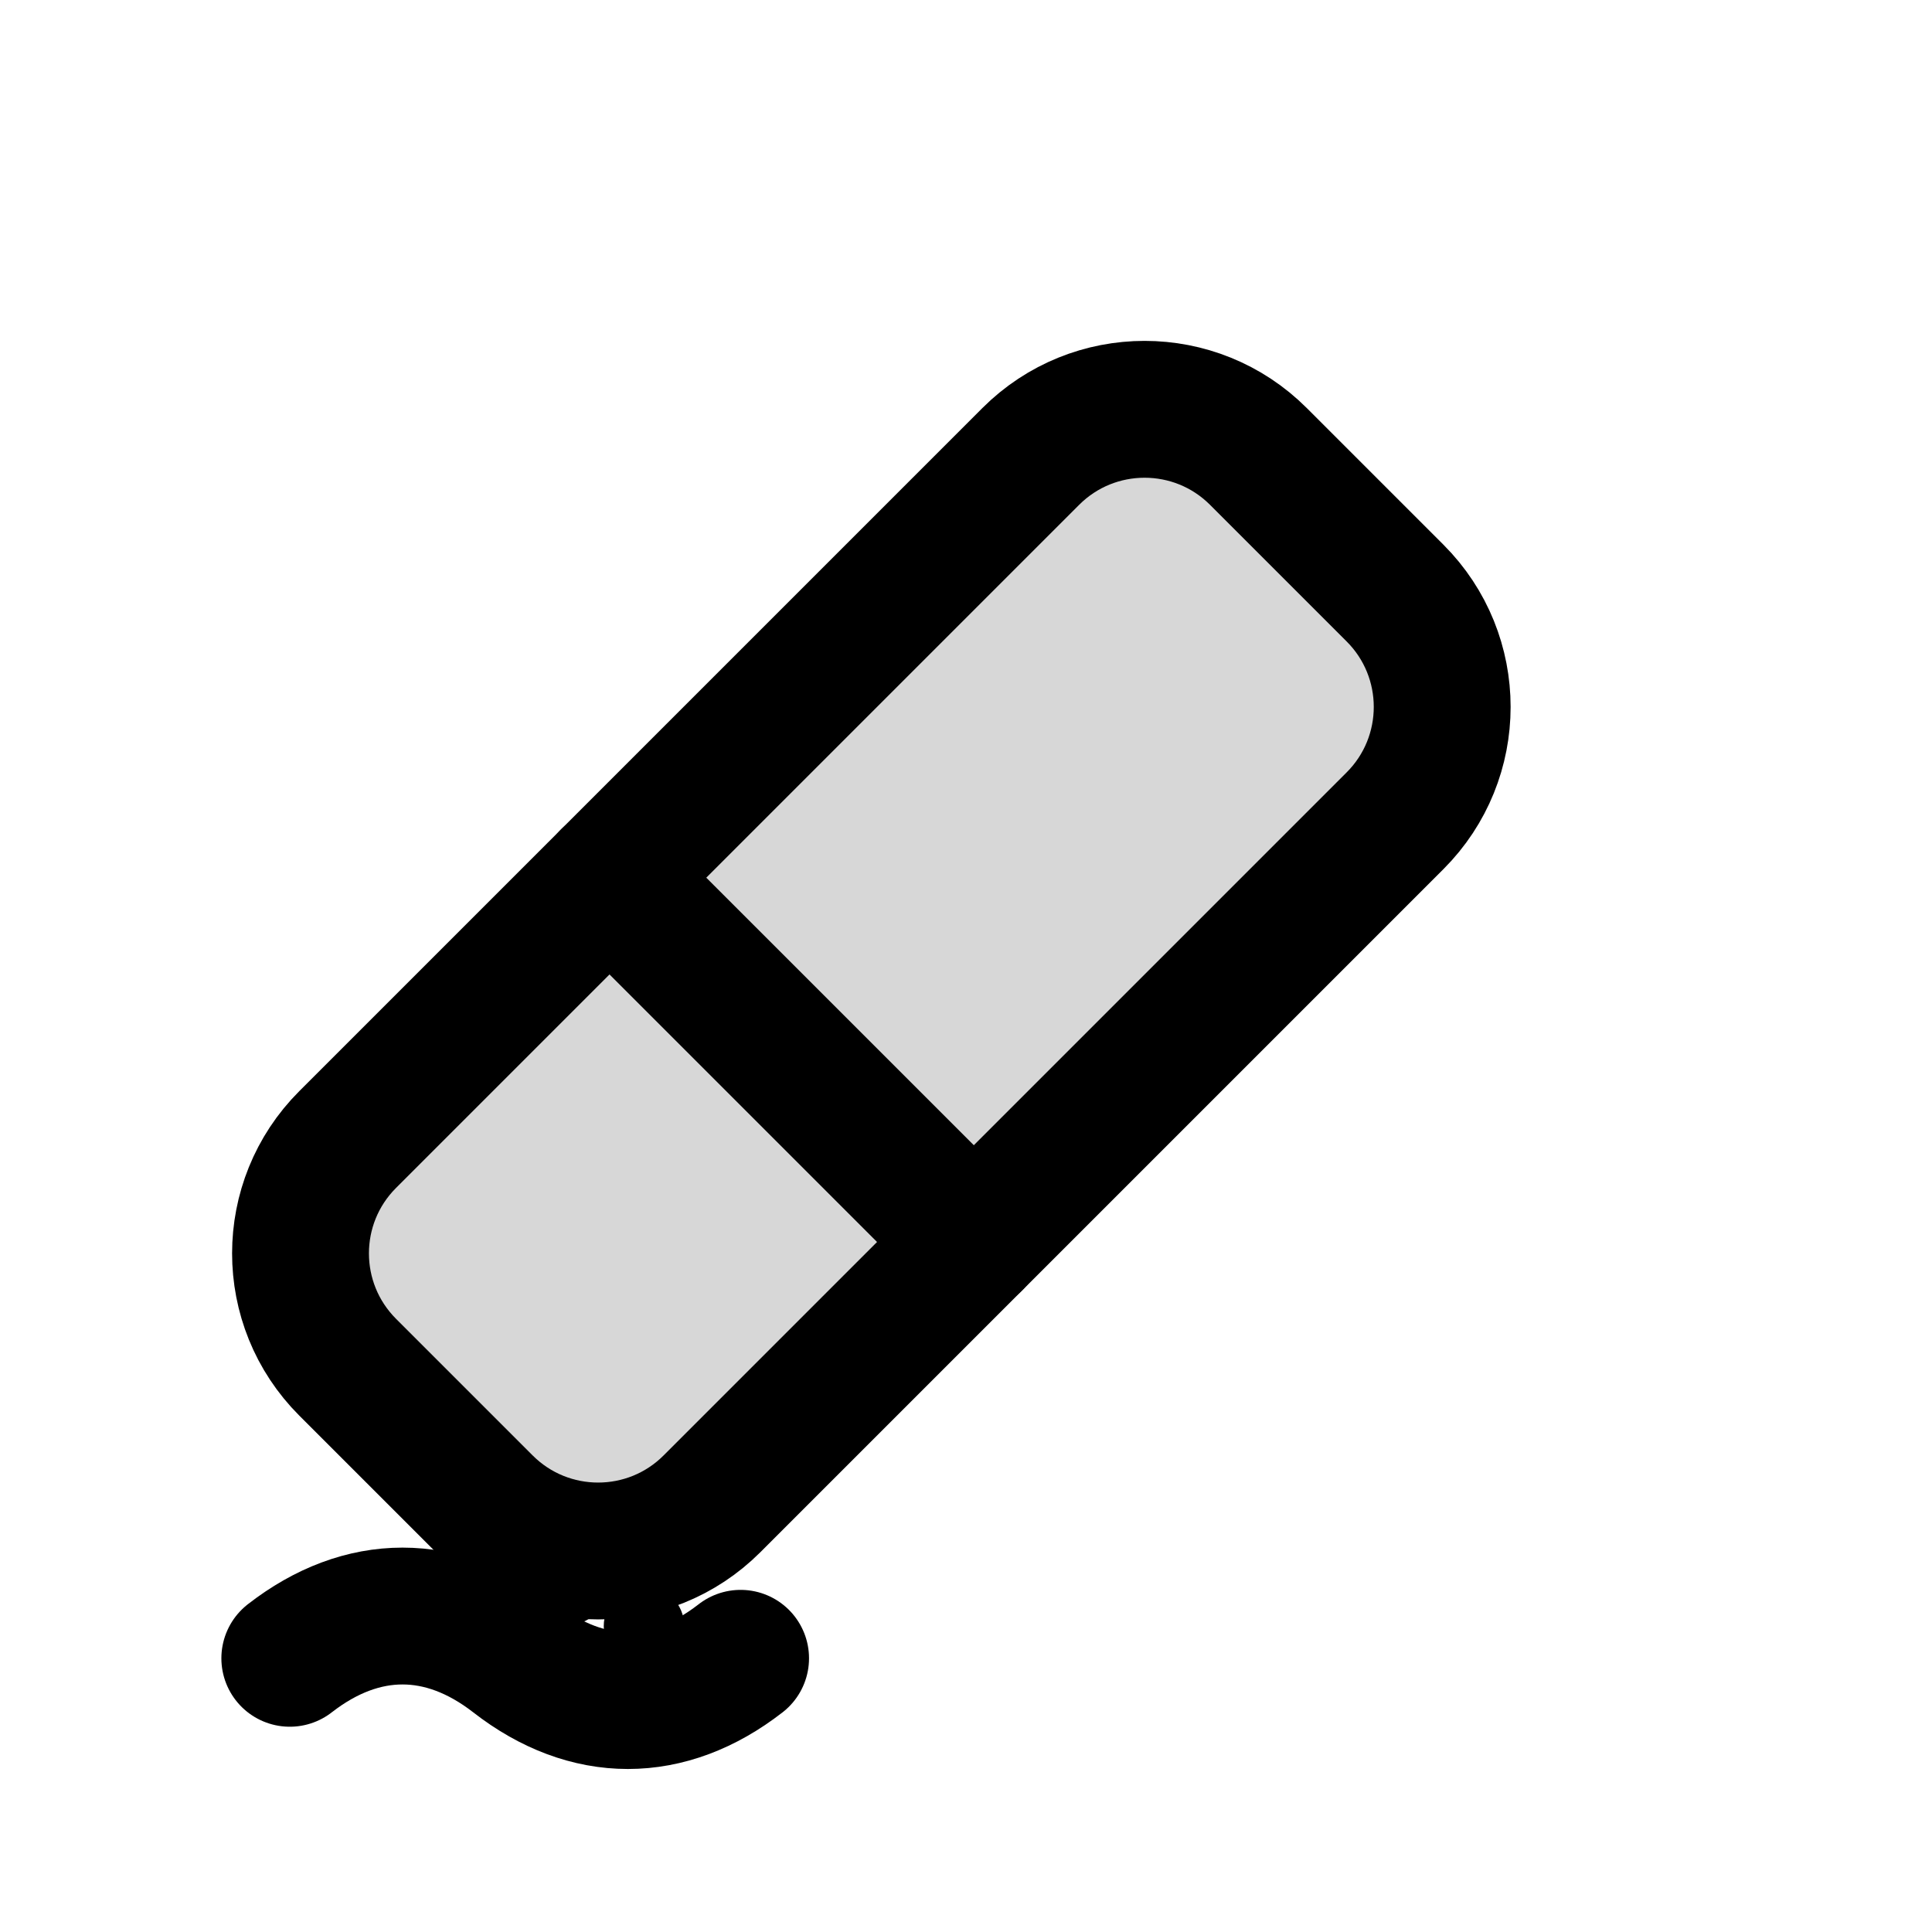
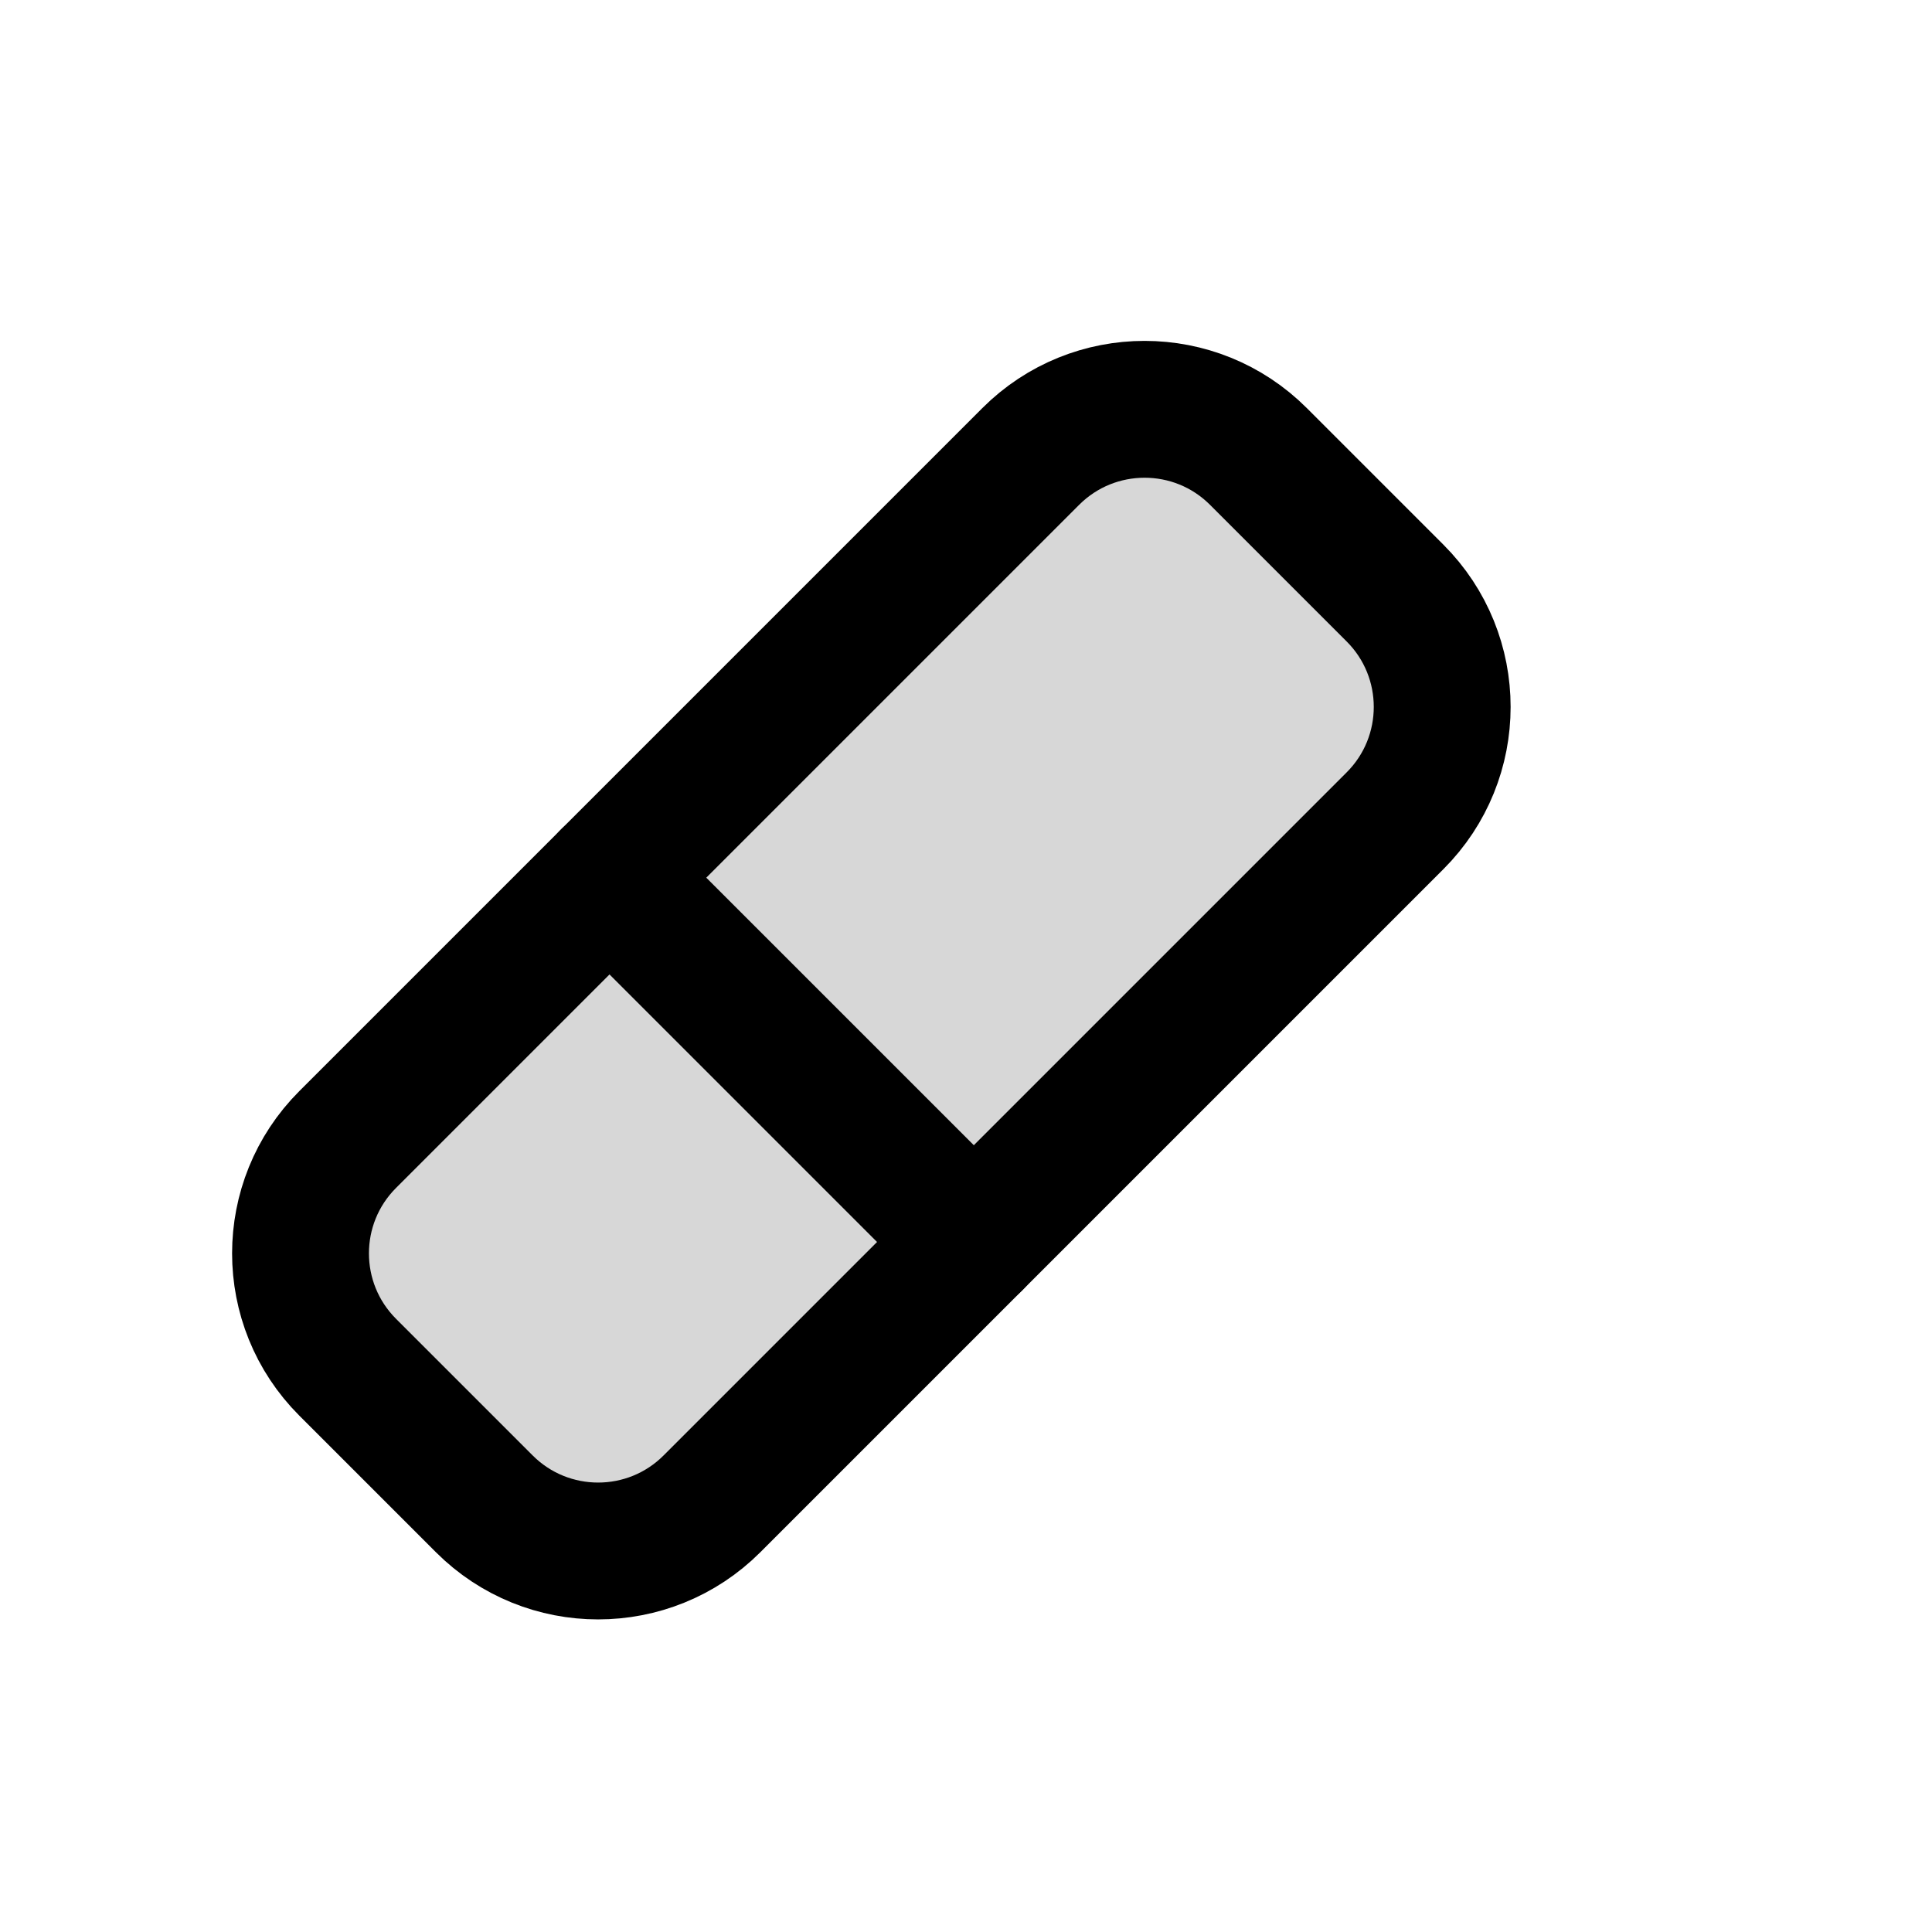
<svg xmlns="http://www.w3.org/2000/svg" width="24" height="24" viewBox="0 0 24 24" fill="none" stroke="currentColor" stroke-width="1.7" stroke-linecap="round" stroke-linejoin="round">
-   <path d="M3.6 20.6c.9-.7 1.9-.7 2.8 0s1.9.7 2.8 0" />
-   <circle cx="7" cy="19.6" r=".6" style="stroke:none" fill="currentColor" stroke="none" />
-   <circle cx="8" cy="20.2" r=".5" style="stroke:none" fill="currentColor" stroke="none" />
  <g>
    <g transform="translate(-1.6 .6) rotate(45 12 12)">
      <path d="M8.8 5.4a2 2 0 0 1 2-2h2.4a2 2 0 0 1 2 2v12a2 2 0 0 1-2 2h-2.4a2 2 0 0 1-2-2Z" fill="currentColor" fill-opacity="0.16" />
      <path d="M8.8 12.8h6.4" />
    </g>
  </g>
</svg>
